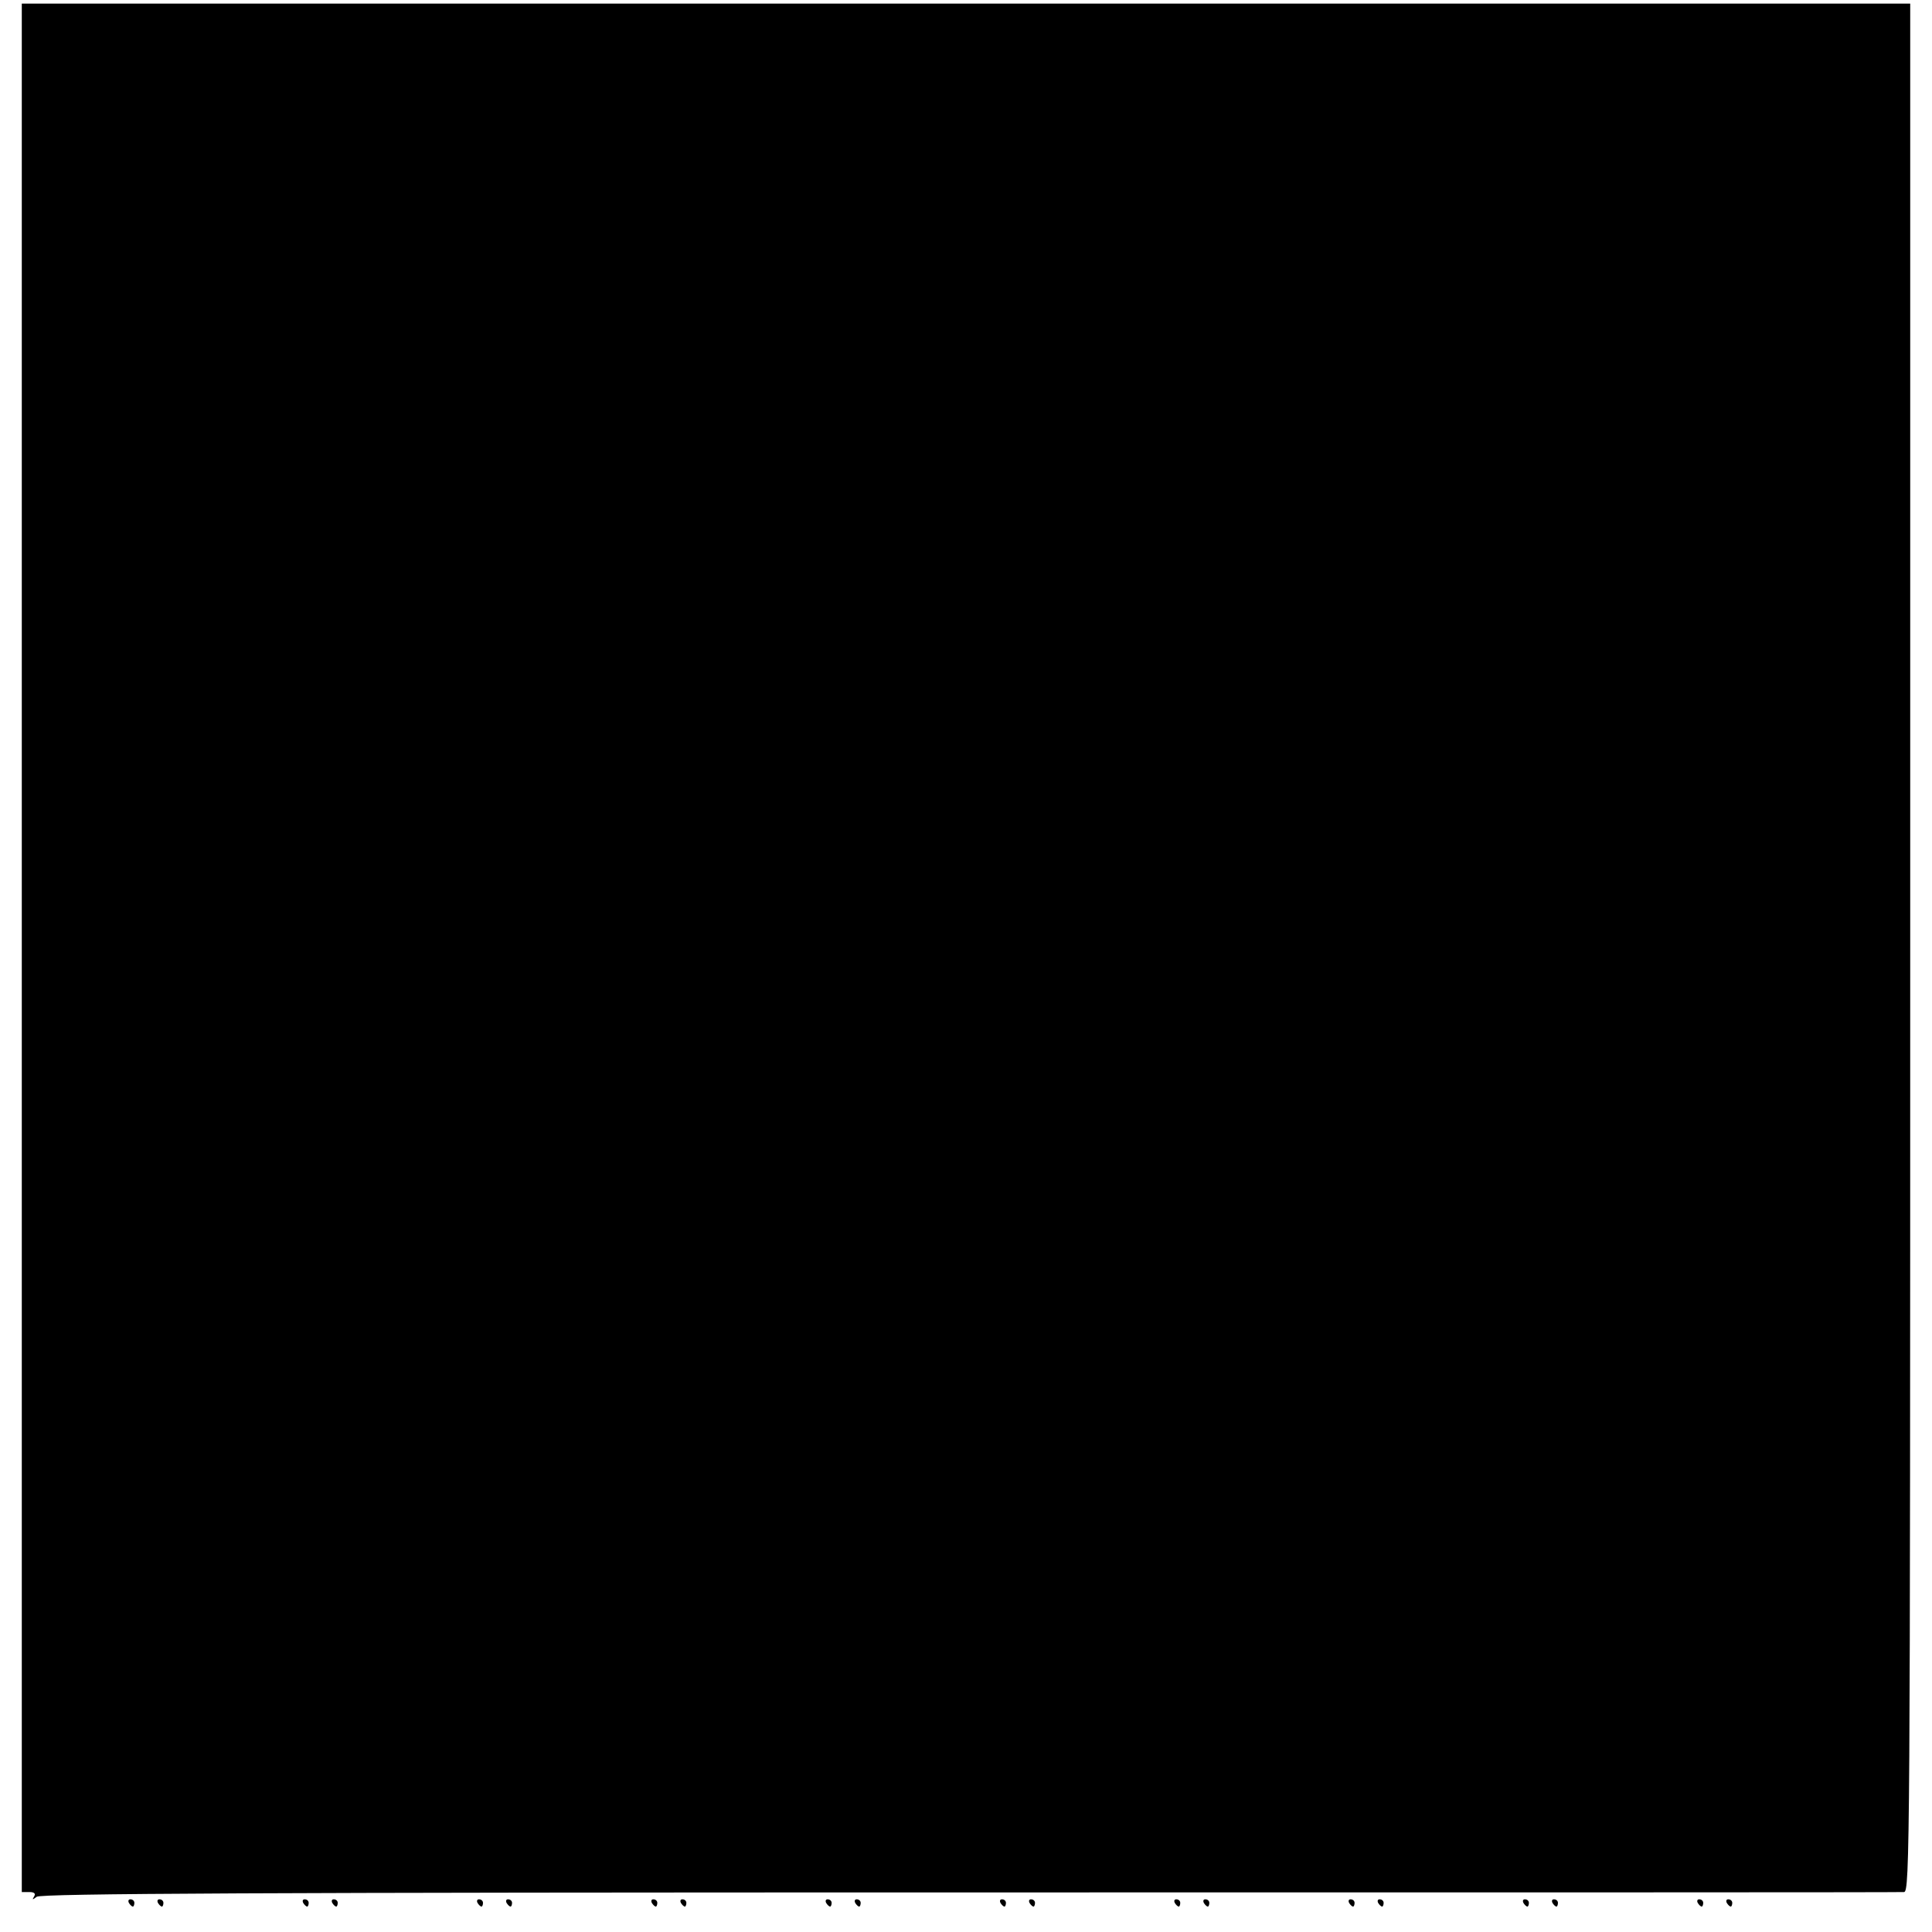
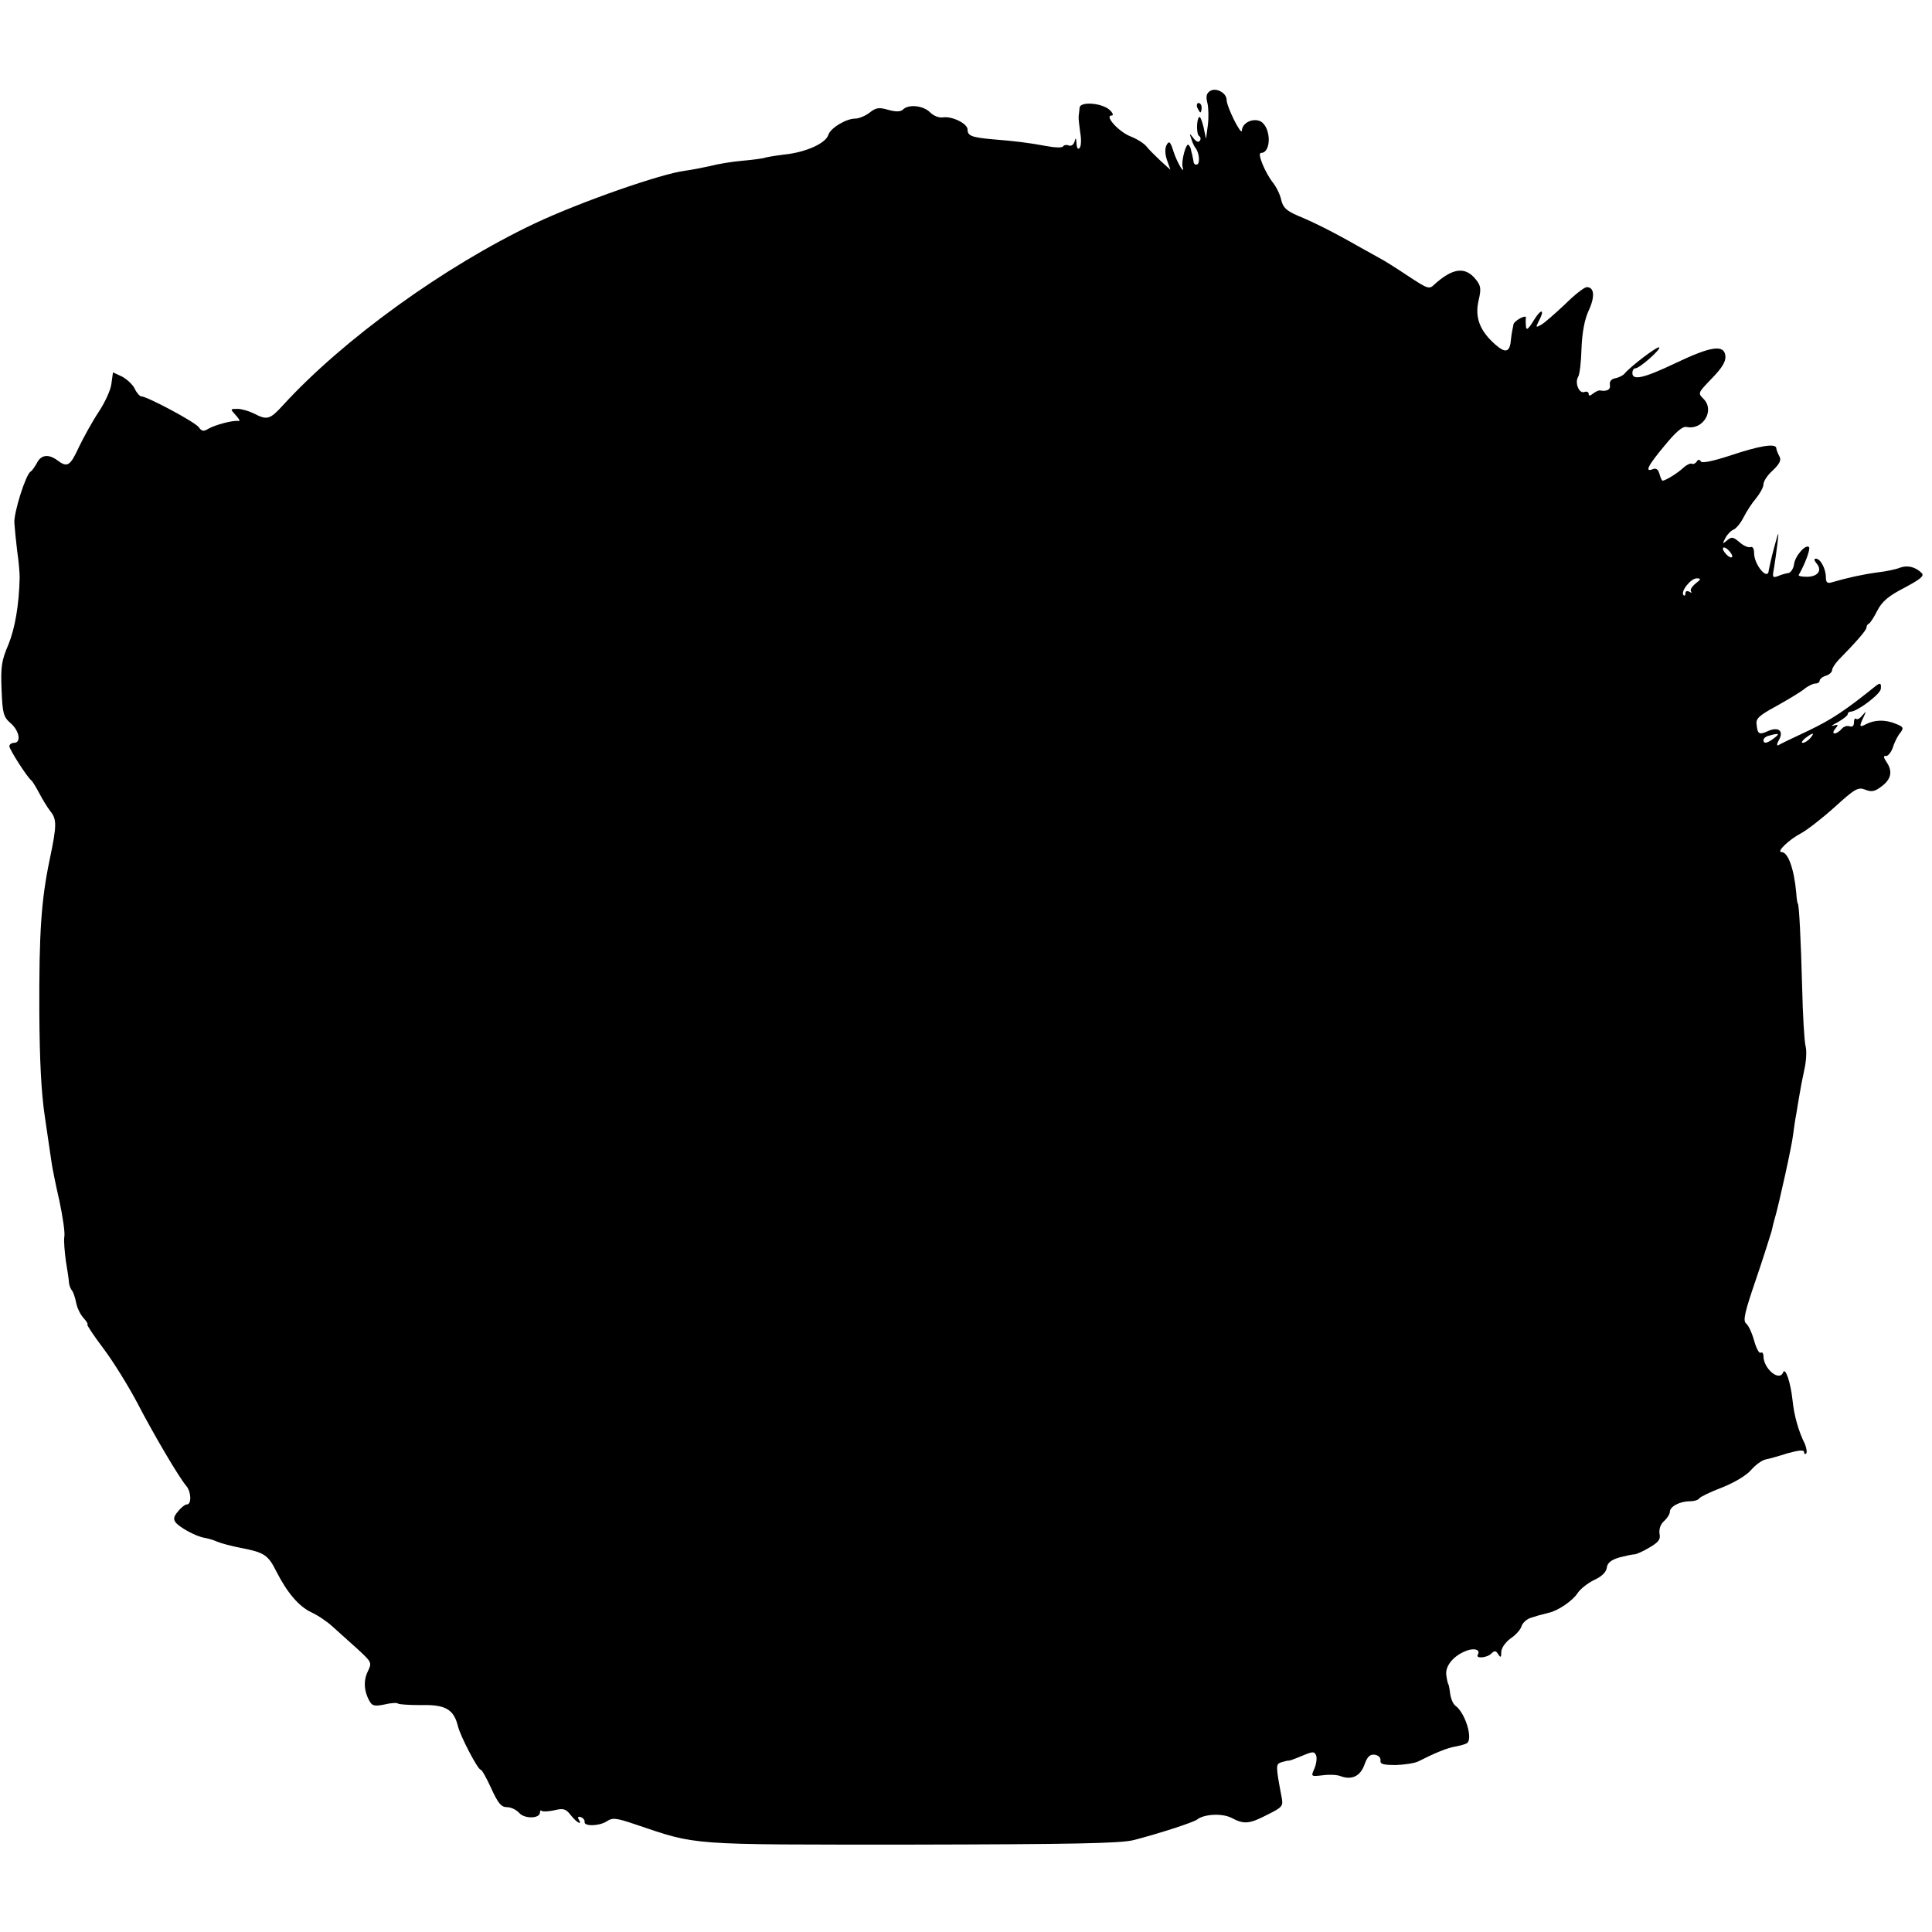
- <svg xmlns="http://www.w3.org/2000/svg" version="1.0" width="532pt" height="532pt" viewBox="0 0 532 532" preserveAspectRatio="xMidYMid meet">
-   <g transform="translate(0,532) scale(0.1,-0.1)" fill="#000000" stroke="none">
-     <path d="M60 2710 l0 -2600 21 0 c13 0 18 -4 13 -12 -6 -10 -5 -10 7 -1 11 9 621 12 2569 12 1405 0 2563 0 2573 1 16 0 17 131 17 2600 l0 2600 -2600 0 -2600 0 0 -2600z" />
-     <path d="M355 80 c3 -5 8 -10 11 -10 2 0 4 5 4 10 0 6 -5 10 -11 10 -5 0 -7 -4 -4 -10z" />
-     <path d="M435 80 c3 -5 8 -10 11 -10 2 0 4 5 4 10 0 6 -5 10 -11 10 -5 0 -7 -4 -4 -10z" />
-     <path d="M835 80 c3 -5 8 -10 11 -10 2 0 4 5 4 10 0 6 -5 10 -11 10 -5 0 -7 -4 -4 -10z" />
-     <path d="M915 80 c3 -5 8 -10 11 -10 2 0 4 5 4 10 0 6 -5 10 -11 10 -5 0 -7 -4 -4 -10z" />
-     <path d="M1315 80 c3 -5 8 -10 11 -10 2 0 4 5 4 10 0 6 -5 10 -11 10 -5 0 -7 -4 -4 -10z" />
-     <path d="M1395 80 c3 -5 8 -10 11 -10 2 0 4 5 4 10 0 6 -5 10 -11 10 -5 0 -7 -4 -4 -10z" />
-     <path d="M1795 80 c3 -5 8 -10 11 -10 2 0 4 5 4 10 0 6 -5 10 -11 10 -5 0 -7 -4 -4 -10z" />
-     <path d="M1875 80 c3 -5 8 -10 11 -10 2 0 4 5 4 10 0 6 -5 10 -11 10 -5 0 -7 -4 -4 -10z" />
-     <path d="M2275 80 c3 -5 8 -10 11 -10 2 0 4 5 4 10 0 6 -5 10 -11 10 -5 0 -7 -4 -4 -10z" />
-     <path d="M2355 80 c3 -5 8 -10 11 -10 2 0 4 5 4 10 0 6 -5 10 -11 10 -5 0 -7 -4 -4 -10z" />
-     <path d="M2755 80 c3 -5 8 -10 11 -10 2 0 4 5 4 10 0 6 -5 10 -11 10 -5 0 -7 -4 -4 -10z" />
-     <path d="M2835 80 c3 -5 8 -10 11 -10 2 0 4 5 4 10 0 6 -5 10 -11 10 -5 0 -7 -4 -4 -10z" />
-     <path d="M3235 80 c3 -5 8 -10 11 -10 2 0 4 5 4 10 0 6 -5 10 -11 10 -5 0 -7 -4 -4 -10z" />
-     <path d="M3315 80 c3 -5 8 -10 11 -10 2 0 4 5 4 10 0 6 -5 10 -11 10 -5 0 -7 -4 -4 -10z" />
-     <path d="M3715 80 c3 -5 8 -10 11 -10 2 0 4 5 4 10 0 6 -5 10 -11 10 -5 0 -7 -4 -4 -10z" />
-     <path d="M3795 80 c3 -5 8 -10 11 -10 2 0 4 5 4 10 0 6 -5 10 -11 10 -5 0 -7 -4 -4 -10z" />
-     <path d="M4195 80 c3 -5 8 -10 11 -10 2 0 4 5 4 10 0 6 -5 10 -11 10 -5 0 -7 -4 -4 -10z" />
-     <path d="M4275 80 c3 -5 8 -10 11 -10 2 0 4 5 4 10 0 6 -5 10 -11 10 -5 0 -7 -4 -4 -10z" />
-     <path d="M4675 80 c3 -5 8 -10 11 -10 2 0 4 5 4 10 0 6 -5 10 -11 10 -5 0 -7 -4 -4 -10z" />
-     <path d="M4755 80 c3 -5 8 -10 11 -10 2 0 4 5 4 10 0 6 -5 10 -11 10 -5 0 -7 -4 -4 -10z" />
+ <svg xmlns="http://www.w3.org/2000/svg" version="1.0" width="619pt" height="619pt" viewBox="0 0 619 619" preserveAspectRatio="xMidYMid meet">
+   <g transform="translate(0,619) scale(0.1,-0.1)" fill="#000000" stroke="none">
+     <path d="M3878 5899 c-12 -7 -15 -17 -10 -37 4 -15 5 -47 2 -72 l-6 -45 -8 38 c-5 21 -11 35 -14 32 -9 -8 -9 -56 0 -61 5 -3 6 -10 2 -15 -3 -6 -12 -3 -20 8 -13 17 -14 17 -7 -2 3 -11 9 -24 14 -30 12 -16 14 -50 4 -52 -6 -2 -11 3 -11 10 -1 6 -3 15 -4 20 -1 4 -3 11 -4 16 0 5 -4 13 -8 17 -8 7 -24 -53 -19 -71 8 -29 -18 15 -29 49 -10 32 -14 36 -22 22 -6 -11 -6 -28 1 -49 l11 -31 -32 29 c-18 17 -38 37 -45 46 -7 9 -30 24 -51 32 -38 15 -85 67 -60 67 6 0 4 8 -7 18 -24 22 -94 28 -96 7 -1 -8 -2 -21 -3 -27 -1 -7 2 -31 5 -53 4 -22 3 -44 -2 -49 -5 -6 -9 -1 -10 15 -1 18 -3 19 -6 6 -3 -11 -11 -16 -19 -13 -7 3 -16 1 -18 -3 -3 -5 -27 -4 -53 1 -59 11 -101 16 -176 22 -64 6 -77 11 -77 31 0 19 -49 43 -78 39 -13 -2 -30 4 -42 16 -22 22 -69 27 -87 9 -7 -7 -22 -8 -47 -1 -30 9 -40 7 -60 -9 -13 -10 -34 -19 -46 -19 -29 0 -79 -30 -86 -52 -8 -27 -72 -56 -140 -63 -32 -4 -62 -9 -65 -11 -3 -1 -34 -6 -70 -9 -35 -3 -82 -11 -104 -17 -22 -5 -58 -12 -80 -15 -75 -9 -336 -100 -482 -169 -289 -137 -613 -371 -806 -582 -42 -46 -51 -49 -93 -27 -16 8 -40 15 -53 15 -24 0 -24 0 -5 -21 10 -11 14 -19 9 -18 -15 4 -76 -12 -98 -25 -14 -9 -21 -8 -30 5 -12 17 -166 99 -184 99 -5 0 -15 11 -21 24 -6 13 -24 30 -40 39 l-30 14 -5 -36 c-2 -20 -21 -61 -41 -91 -20 -30 -48 -81 -63 -112 -28 -61 -37 -67 -69 -43 -28 21 -52 18 -65 -7 -7 -13 -16 -26 -21 -29 -16 -10 -54 -132 -52 -164 1 -16 5 -57 9 -90 5 -33 8 -71 8 -85 -2 -89 -15 -163 -36 -215 -22 -51 -25 -71 -22 -144 3 -77 6 -88 29 -108 28 -24 35 -63 11 -63 -8 0 -15 -5 -15 -11 0 -10 57 -99 70 -109 4 -3 15 -21 25 -40 10 -19 26 -46 37 -60 20 -25 20 -45 -2 -150 -28 -133 -35 -236 -34 -495 1 -152 6 -256 18 -335 9 -63 19 -128 21 -143 2 -16 13 -71 25 -123 11 -52 19 -105 16 -117 -2 -12 1 -47 5 -77 5 -30 10 -62 10 -70 1 -8 5 -20 10 -25 4 -6 10 -23 13 -39 3 -16 13 -37 23 -48 10 -11 16 -21 13 -22 -3 0 20 -35 51 -76 31 -41 80 -120 109 -175 53 -102 133 -238 157 -266 16 -19 17 -59 2 -59 -6 0 -19 -10 -29 -23 -14 -16 -15 -25 -7 -35 14 -17 66 -45 92 -49 11 -2 29 -7 40 -12 11 -5 47 -15 80 -21 71 -14 84 -22 110 -74 35 -69 72 -112 111 -131 22 -10 53 -31 69 -46 17 -15 52 -47 79 -71 48 -44 48 -45 34 -74 -14 -29 -12 -64 7 -96 8 -14 17 -15 47 -9 20 5 40 6 43 3 3 -3 37 -5 76 -5 76 2 103 -14 116 -67 8 -33 64 -140 73 -140 4 0 19 -27 34 -60 22 -48 32 -60 50 -60 13 0 30 -8 40 -19 17 -19 66 -18 66 2 0 6 2 8 6 5 3 -3 21 -2 40 2 29 7 37 5 53 -16 19 -24 38 -34 25 -13 -4 7 -1 10 7 7 8 -3 13 -10 12 -15 -3 -15 46 -14 70 1 19 13 30 12 92 -9 202 -68 162 -65 884 -65 520 1 667 4 711 14 79 20 193 57 205 66 22 18 80 21 110 6 41 -22 58 -20 116 10 48 24 51 27 45 57 -19 101 -19 105 0 111 11 3 21 6 24 5 3 0 22 7 43 16 34 14 38 14 44 0 3 -9 0 -28 -6 -42 -11 -25 -11 -25 26 -21 21 3 48 2 59 -3 36 -13 63 1 76 38 9 25 17 33 33 31 11 -2 19 -9 18 -18 -2 -12 8 -15 50 -15 28 1 61 6 72 12 51 26 92 43 117 47 15 3 32 7 38 11 20 13 -5 97 -37 120 -8 6 -15 24 -17 40 -2 17 -5 30 -6 30 -1 0 -4 12 -6 27 -5 29 22 63 64 79 26 10 46 3 37 -12 -9 -14 29 -11 43 3 10 10 15 10 22 -2 8 -12 10 -11 10 7 0 12 12 30 29 43 17 11 33 29 36 40 3 10 16 22 28 26 21 7 28 9 60 17 30 7 75 38 91 62 9 14 33 33 54 43 24 11 38 25 40 39 2 16 14 25 40 33 20 5 42 10 49 10 6 0 28 10 48 22 29 17 36 26 32 44 -2 15 3 30 14 40 11 10 19 23 19 30 0 17 32 34 64 34 14 0 27 4 30 9 3 5 36 21 73 35 40 16 79 39 94 57 14 16 35 31 46 33 11 2 43 11 71 20 36 10 52 11 52 4 0 -6 3 -8 7 -5 3 4 1 17 -4 30 -21 42 -35 92 -40 142 -6 56 -23 106 -30 88 -12 -31 -63 12 -63 52 0 9 -4 14 -9 11 -5 -3 -14 14 -21 39 -7 25 -18 49 -26 55 -10 9 -4 36 31 138 24 70 46 141 51 157 4 17 8 35 10 40 13 44 56 238 59 270 3 22 7 51 10 65 2 14 7 41 10 60 3 19 10 56 16 83 6 26 8 60 4 75 -4 15 -9 99 -11 187 -4 155 -10 270 -14 270 -1 0 -4 16 -5 35 -7 76 -26 130 -47 130 -18 0 24 40 62 60 19 10 68 48 108 84 65 59 75 65 98 56 19 -8 31 -6 49 8 33 23 40 48 21 78 -11 16 -13 23 -4 22 6 -2 17 11 23 28 5 17 16 38 24 47 11 15 10 18 -15 28 -34 14 -67 13 -95 -1 -22 -12 -23 -8 -8 23 9 20 9 20 -4 5 -8 -10 -17 -15 -20 -11 -4 3 -7 -2 -7 -11 0 -12 -5 -16 -14 -13 -8 3 -20 -1 -26 -9 -7 -8 -17 -14 -22 -14 -6 0 -5 7 2 15 11 13 10 15 -6 10 -10 -3 -4 2 14 11 17 10 32 21 32 26 0 4 4 8 10 8 20 0 95 56 96 73 2 19 -2 21 -19 7 -96 -77 -138 -105 -213 -141 -49 -23 -93 -44 -97 -47 -5 -2 -4 6 3 18 16 29 -3 43 -37 27 -27 -12 -32 -9 -35 22 -3 19 9 29 62 58 36 20 76 44 89 54 13 11 30 19 37 19 8 0 14 4 14 9 0 5 9 13 20 16 11 3 20 12 20 18 0 6 9 20 20 32 56 57 90 96 90 104 0 5 3 11 8 13 4 2 16 20 27 42 15 29 36 47 87 73 52 28 64 38 55 47 -20 20 -46 26 -70 17 -12 -5 -45 -12 -72 -15 -45 -6 -96 -17 -147 -32 -13 -4 -18 0 -18 16 0 27 -17 60 -32 60 -7 0 -6 -5 2 -15 19 -22 5 -42 -29 -43 -17 0 -30 2 -28 6 21 36 38 84 33 89 -10 11 -45 -28 -48 -55 -2 -14 -10 -26 -18 -28 -8 -1 -23 -5 -34 -10 -17 -6 -18 -4 -12 27 3 19 8 54 11 79 5 42 4 40 -11 -15 -9 -33 -16 -66 -17 -72 -2 -36 -47 17 -47 55 0 15 -5 22 -12 19 -7 -2 -23 5 -35 16 -20 17 -25 18 -39 6 -16 -13 -16 -12 -6 7 6 12 18 24 26 27 8 3 23 21 32 39 9 18 27 46 40 61 13 16 24 36 24 45 0 10 13 30 30 45 22 21 28 33 21 45 -5 9 -10 22 -10 27 -3 15 -54 7 -149 -25 -56 -18 -89 -25 -93 -18 -4 7 -9 6 -13 -1 -4 -6 -11 -9 -15 -7 -4 3 -17 -3 -28 -13 -18 -17 -57 -41 -66 -41 -3 0 -7 10 -10 21 -4 15 -11 20 -21 16 -27 -11 -18 9 37 75 37 45 58 63 71 60 52 -11 91 53 54 90 -19 19 -18 19 27 66 33 34 45 54 43 72 -4 37 -46 31 -161 -24 -101 -48 -137 -56 -137 -31 0 8 4 15 10 15 13 0 82 61 76 67 -5 5 -91 -60 -111 -84 -5 -6 -19 -13 -30 -15 -12 -2 -19 -10 -17 -21 3 -15 -9 -22 -32 -18 -4 1 -14 -4 -22 -10 -10 -8 -14 -8 -14 -1 0 6 -6 9 -14 6 -17 -6 -31 30 -20 48 5 7 10 48 11 91 2 52 10 94 23 122 21 45 18 75 -6 75 -8 0 -40 -25 -71 -56 -32 -30 -66 -60 -76 -65 -16 -9 -17 -8 -8 10 22 40 10 45 -14 6 -19 -31 -25 -35 -26 -20 -1 11 -1 24 0 28 1 4 -8 3 -19 -3 -11 -6 -21 -15 -21 -20 -1 -6 -3 -14 -4 -20 -1 -5 -3 -18 -4 -27 -3 -42 -17 -46 -50 -17 -50 44 -66 87 -54 140 9 38 8 48 -8 68 -34 43 -74 38 -133 -15 -17 -17 -21 -15 -85 27 -36 24 -77 50 -91 57 -14 8 -45 25 -70 39 -77 44 -143 77 -192 97 -37 16 -47 26 -53 50 -3 16 -15 41 -26 55 -26 33 -52 96 -39 96 34 0 33 82 -1 101 -24 12 -59 -4 -60 -29 -1 -20 -49 76 -49 98 0 22 -33 40 -52 29z m1672 -1491 c0 -6 -7 -5 -15 2 -8 7 -15 17 -15 22 0 6 7 5 15 -2 8 -7 15 -17 15 -22z m-118 -88 c-12 -10 -18 -21 -14 -25 4 -5 1 -5 -5 -1 -8 4 -13 2 -13 -5 0 -7 -3 -9 -6 -6 -11 11 23 54 42 54 15 0 14 -3 -4 -17z m252 -495 c-22 -17 -34 -19 -34 -6 0 5 8 12 18 14 32 9 36 7 16 -8z m116 0 c-7 -8 -18 -15 -24 -15 -6 0 -2 7 8 15 25 19 32 19 16 0z" />
+     <path d="M3836 5845 c4 -8 8 -15 10 -15 2 0 4 7 4 15 0 8 -4 15 -10 15 -5 0 -7 -7 -4 -15z" />
  </g>
</svg>
